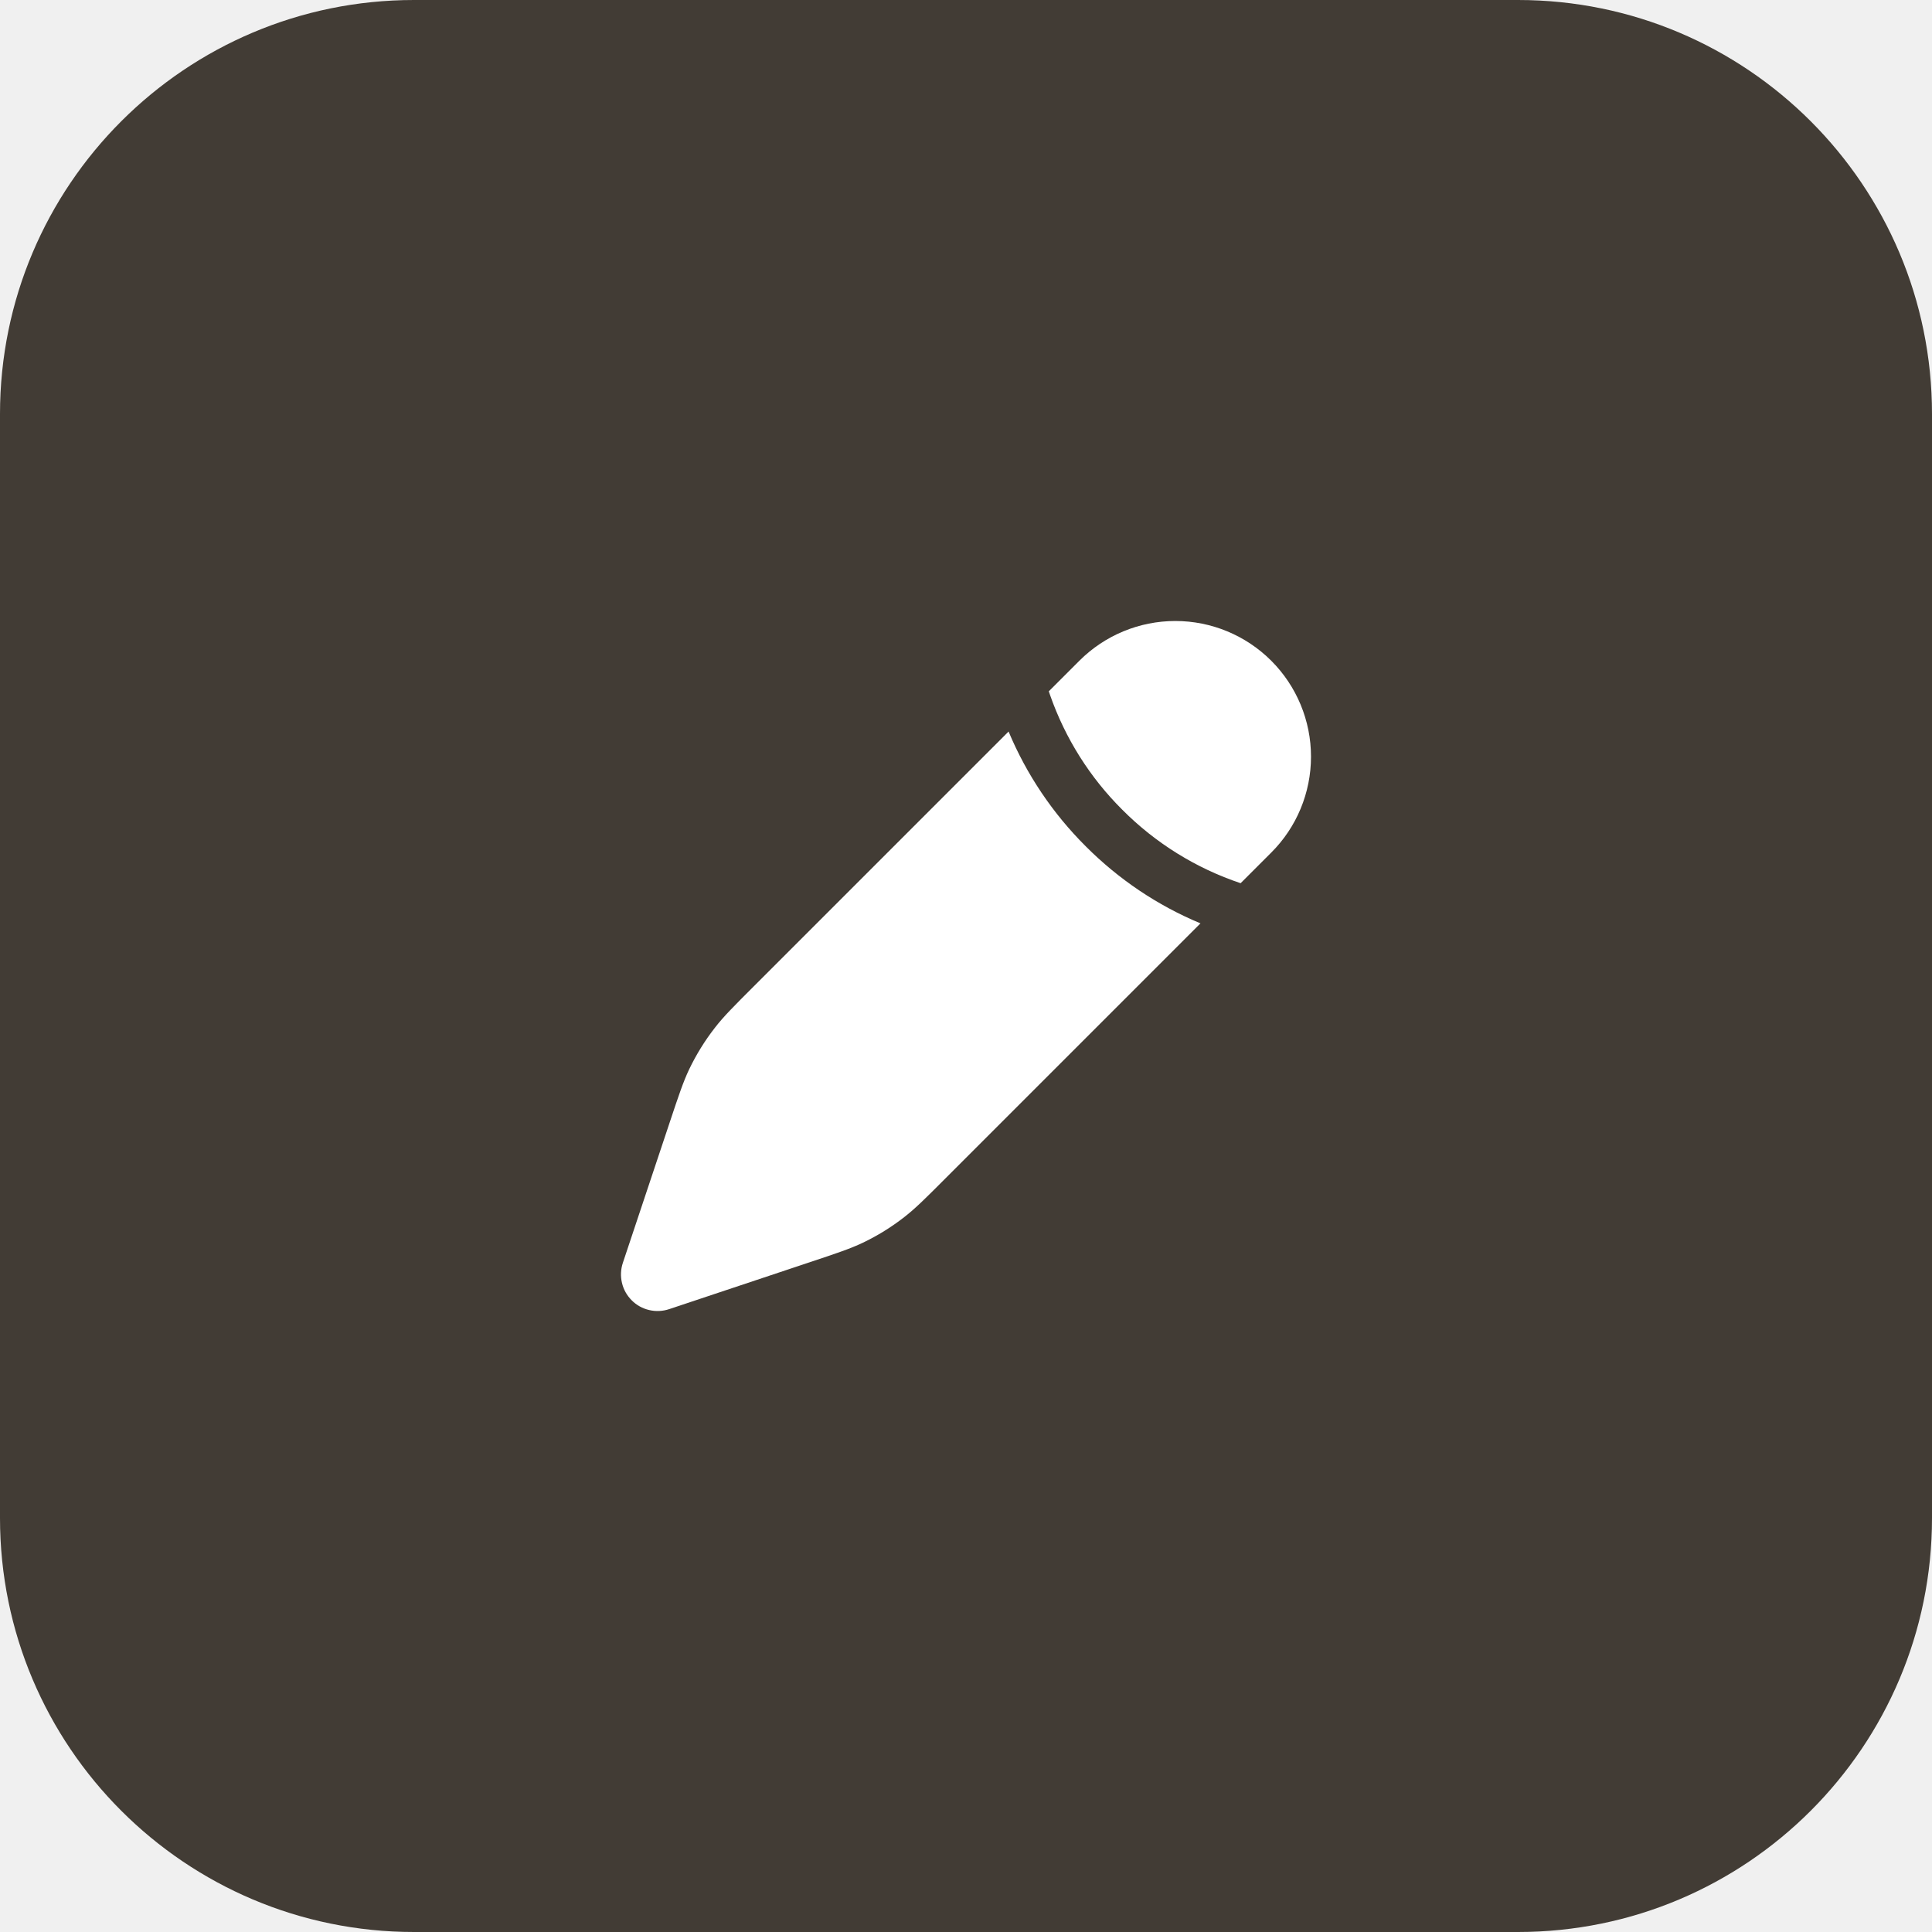
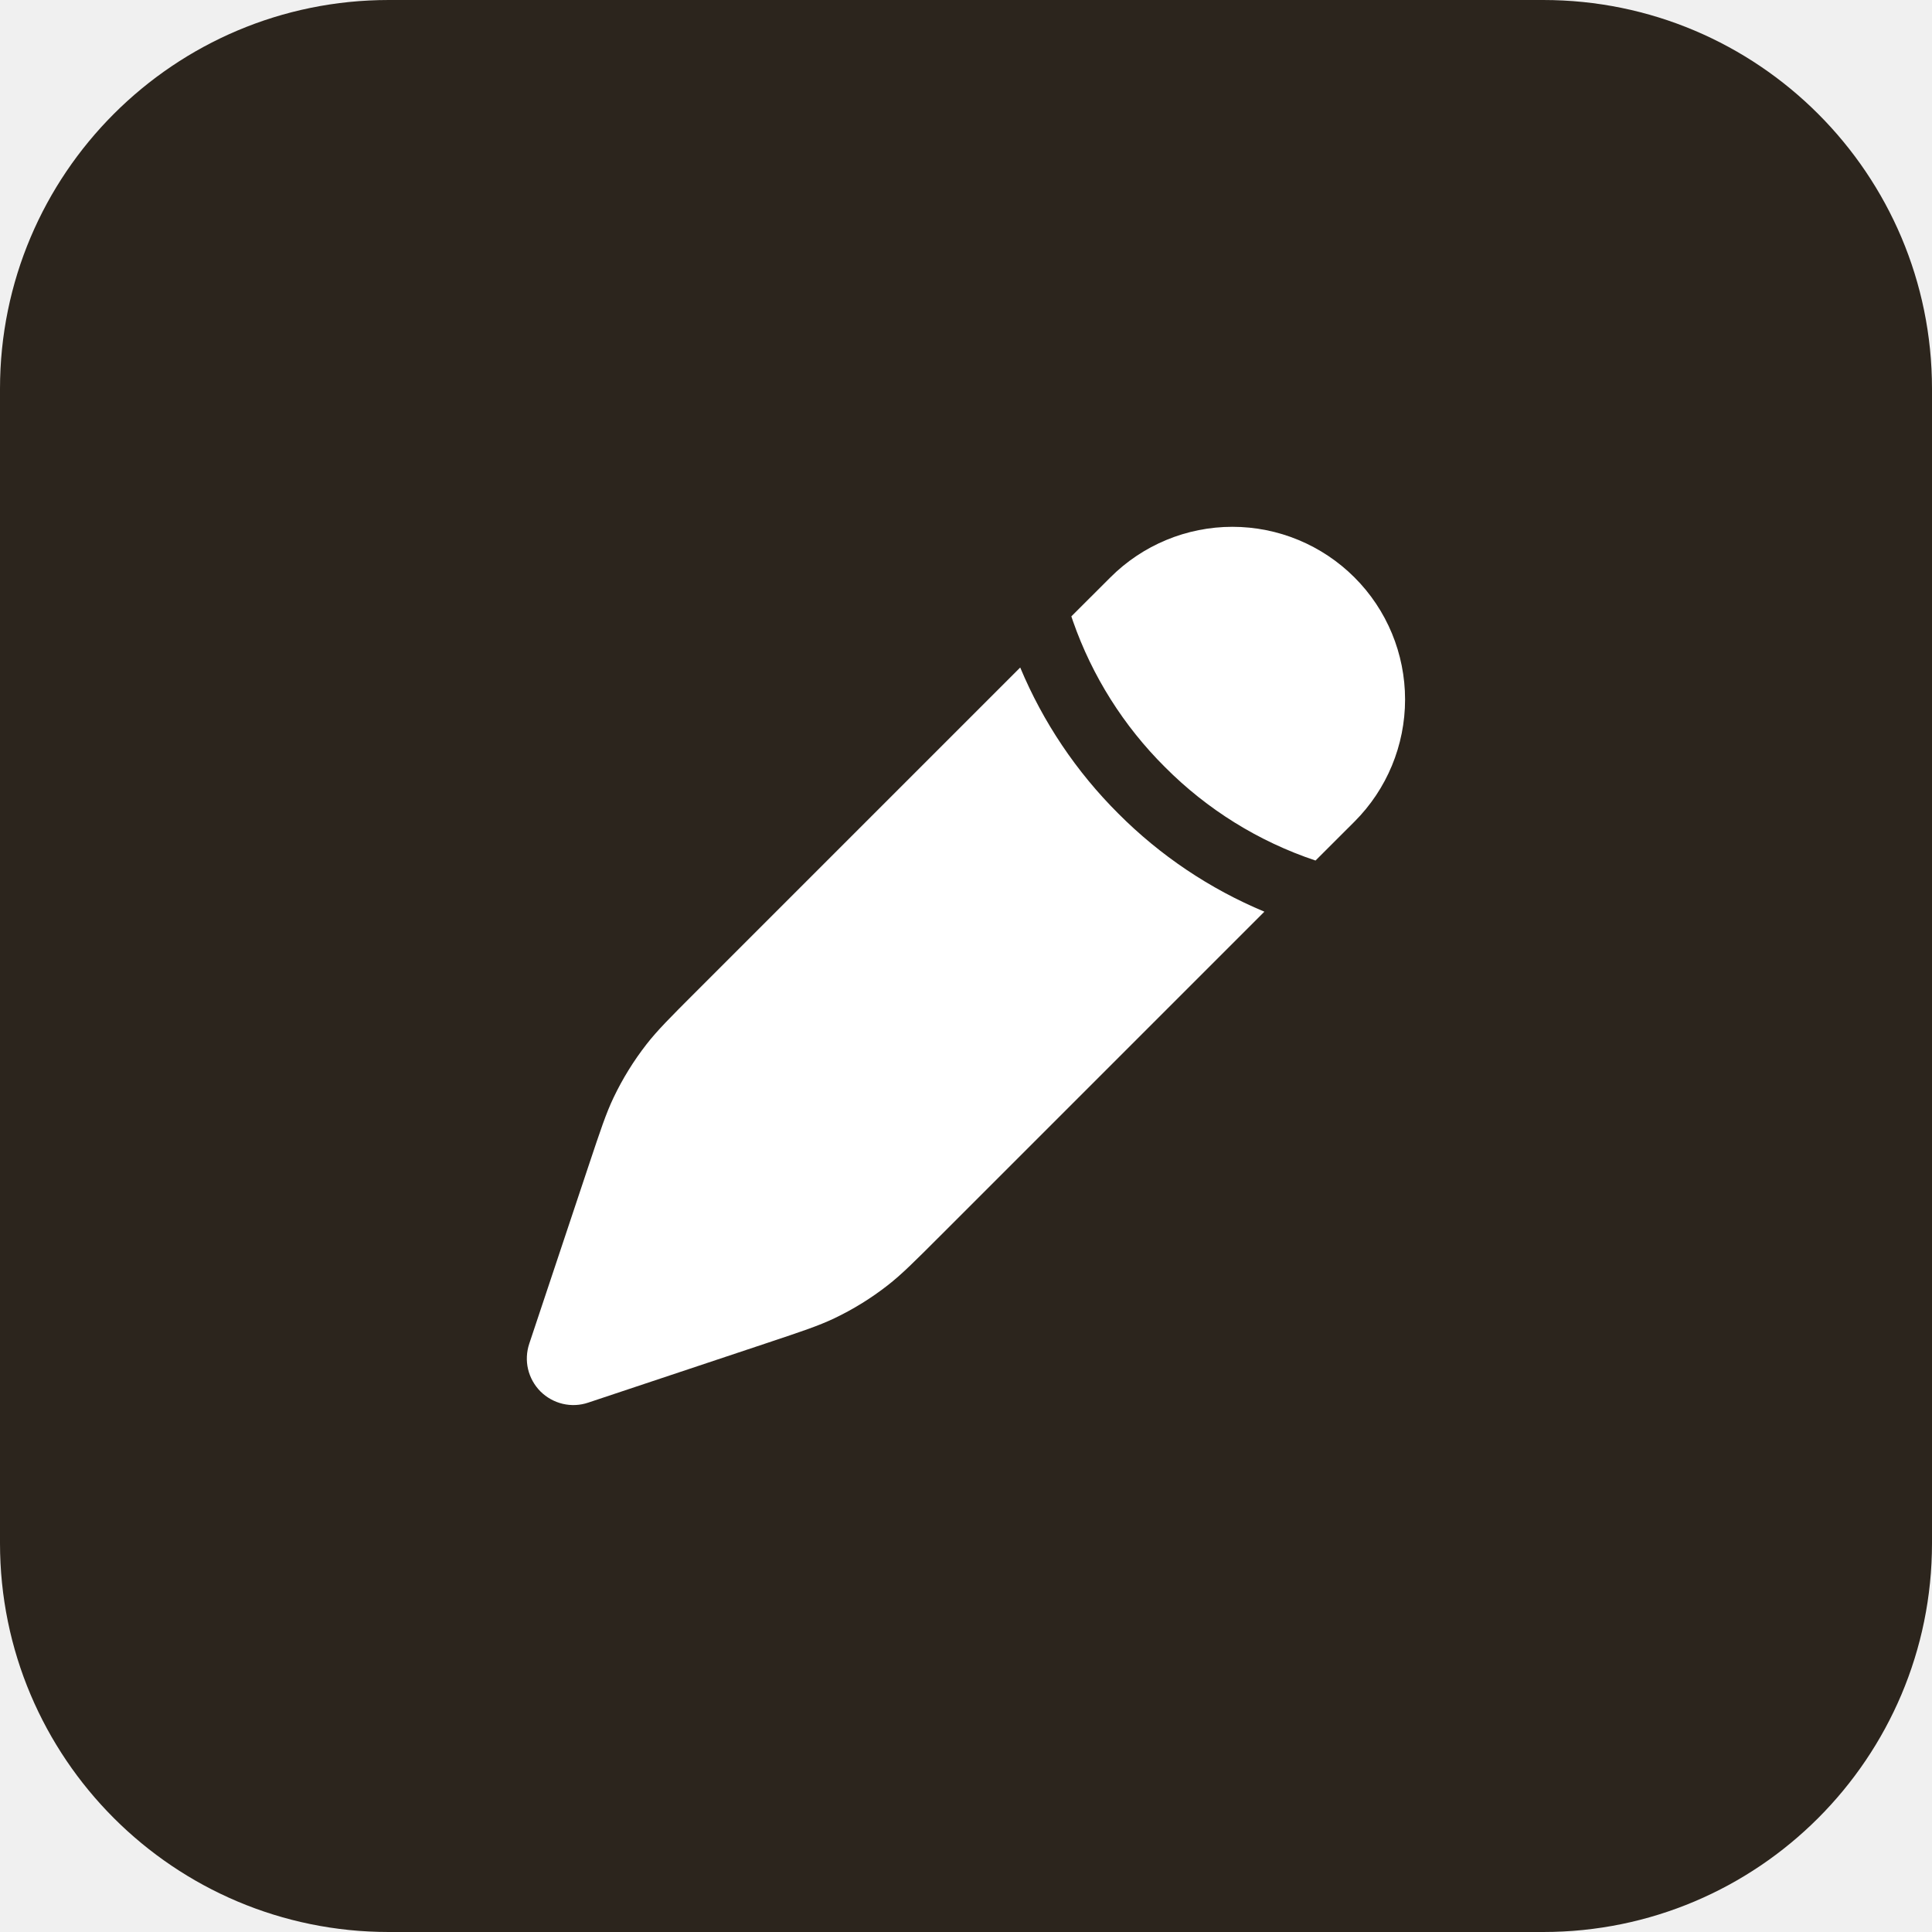
- <svg xmlns="http://www.w3.org/2000/svg" width="28" height="28" viewBox="0 0 28 28" fill="none">
-   <rect width="28" height="28" rx="6" fill="#423C35" />
-   <path d="M13.7 17.08L17.398 13.382C16.776 13.123 16.211 12.743 15.735 12.265C15.257 11.789 14.877 11.224 14.617 10.602L10.919 14.3C10.631 14.588 10.486 14.733 10.363 14.892C10.216 15.08 10.091 15.283 9.988 15.497C9.902 15.679 9.837 15.873 9.708 16.26L9.027 18.302C8.996 18.395 8.991 18.496 9.014 18.592C9.036 18.688 9.085 18.775 9.155 18.845C9.224 18.915 9.312 18.964 9.408 18.986C9.504 19.009 9.605 19.004 9.698 18.973L11.739 18.292C12.127 18.163 12.32 18.098 12.502 18.012C12.718 17.909 12.92 17.784 13.108 17.637C13.267 17.513 13.412 17.369 13.7 17.08ZM18.424 12.356C18.793 11.988 19 11.488 19 10.966C19 10.445 18.793 9.945 18.424 9.576C18.055 9.207 17.555 9 17.034 9C16.512 9 16.012 9.207 15.643 9.576L15.2 10.019L15.219 10.075C15.438 10.7 15.795 11.268 16.265 11.735C16.746 12.219 17.334 12.584 17.98 12.8L18.424 12.356Z" fill="white" />
+ <svg xmlns="http://www.w3.org/2000/svg" width="34" height="34" viewBox="0 0 34 34" fill="none">
+   <rect width="34" height="34" rx="6.842" fill="#2C251D" />
+   <path d="M16.536 21.759L22.251 16.044C21.29 15.643 20.416 15.056 19.681 14.318C18.942 13.582 18.356 12.709 17.954 11.747L12.239 17.462C11.793 17.908 11.57 18.131 11.378 18.377C11.152 18.667 10.958 18.981 10.799 19.313C10.665 19.594 10.566 19.894 10.366 20.492L9.314 23.647C9.266 23.791 9.258 23.947 9.293 24.095C9.328 24.243 9.404 24.379 9.511 24.487C9.619 24.594 9.755 24.67 9.903 24.705C10.051 24.74 10.207 24.733 10.351 24.684L13.506 23.632C14.105 23.432 14.404 23.333 14.685 23.199C15.018 23.04 15.33 22.847 15.621 22.62C15.867 22.428 16.09 22.205 16.536 21.759ZM23.837 14.459C24.407 13.889 24.727 13.116 24.727 12.31C24.727 11.504 24.407 10.731 23.837 10.162C23.267 9.592 22.494 9.271 21.688 9.271C20.882 9.271 20.109 9.592 19.54 10.162L18.854 10.847L18.883 10.933C19.221 11.899 19.774 12.776 20.5 13.498C21.243 14.246 22.151 14.81 23.151 15.144L23.837 14.459Z" fill="white" />
</svg>
